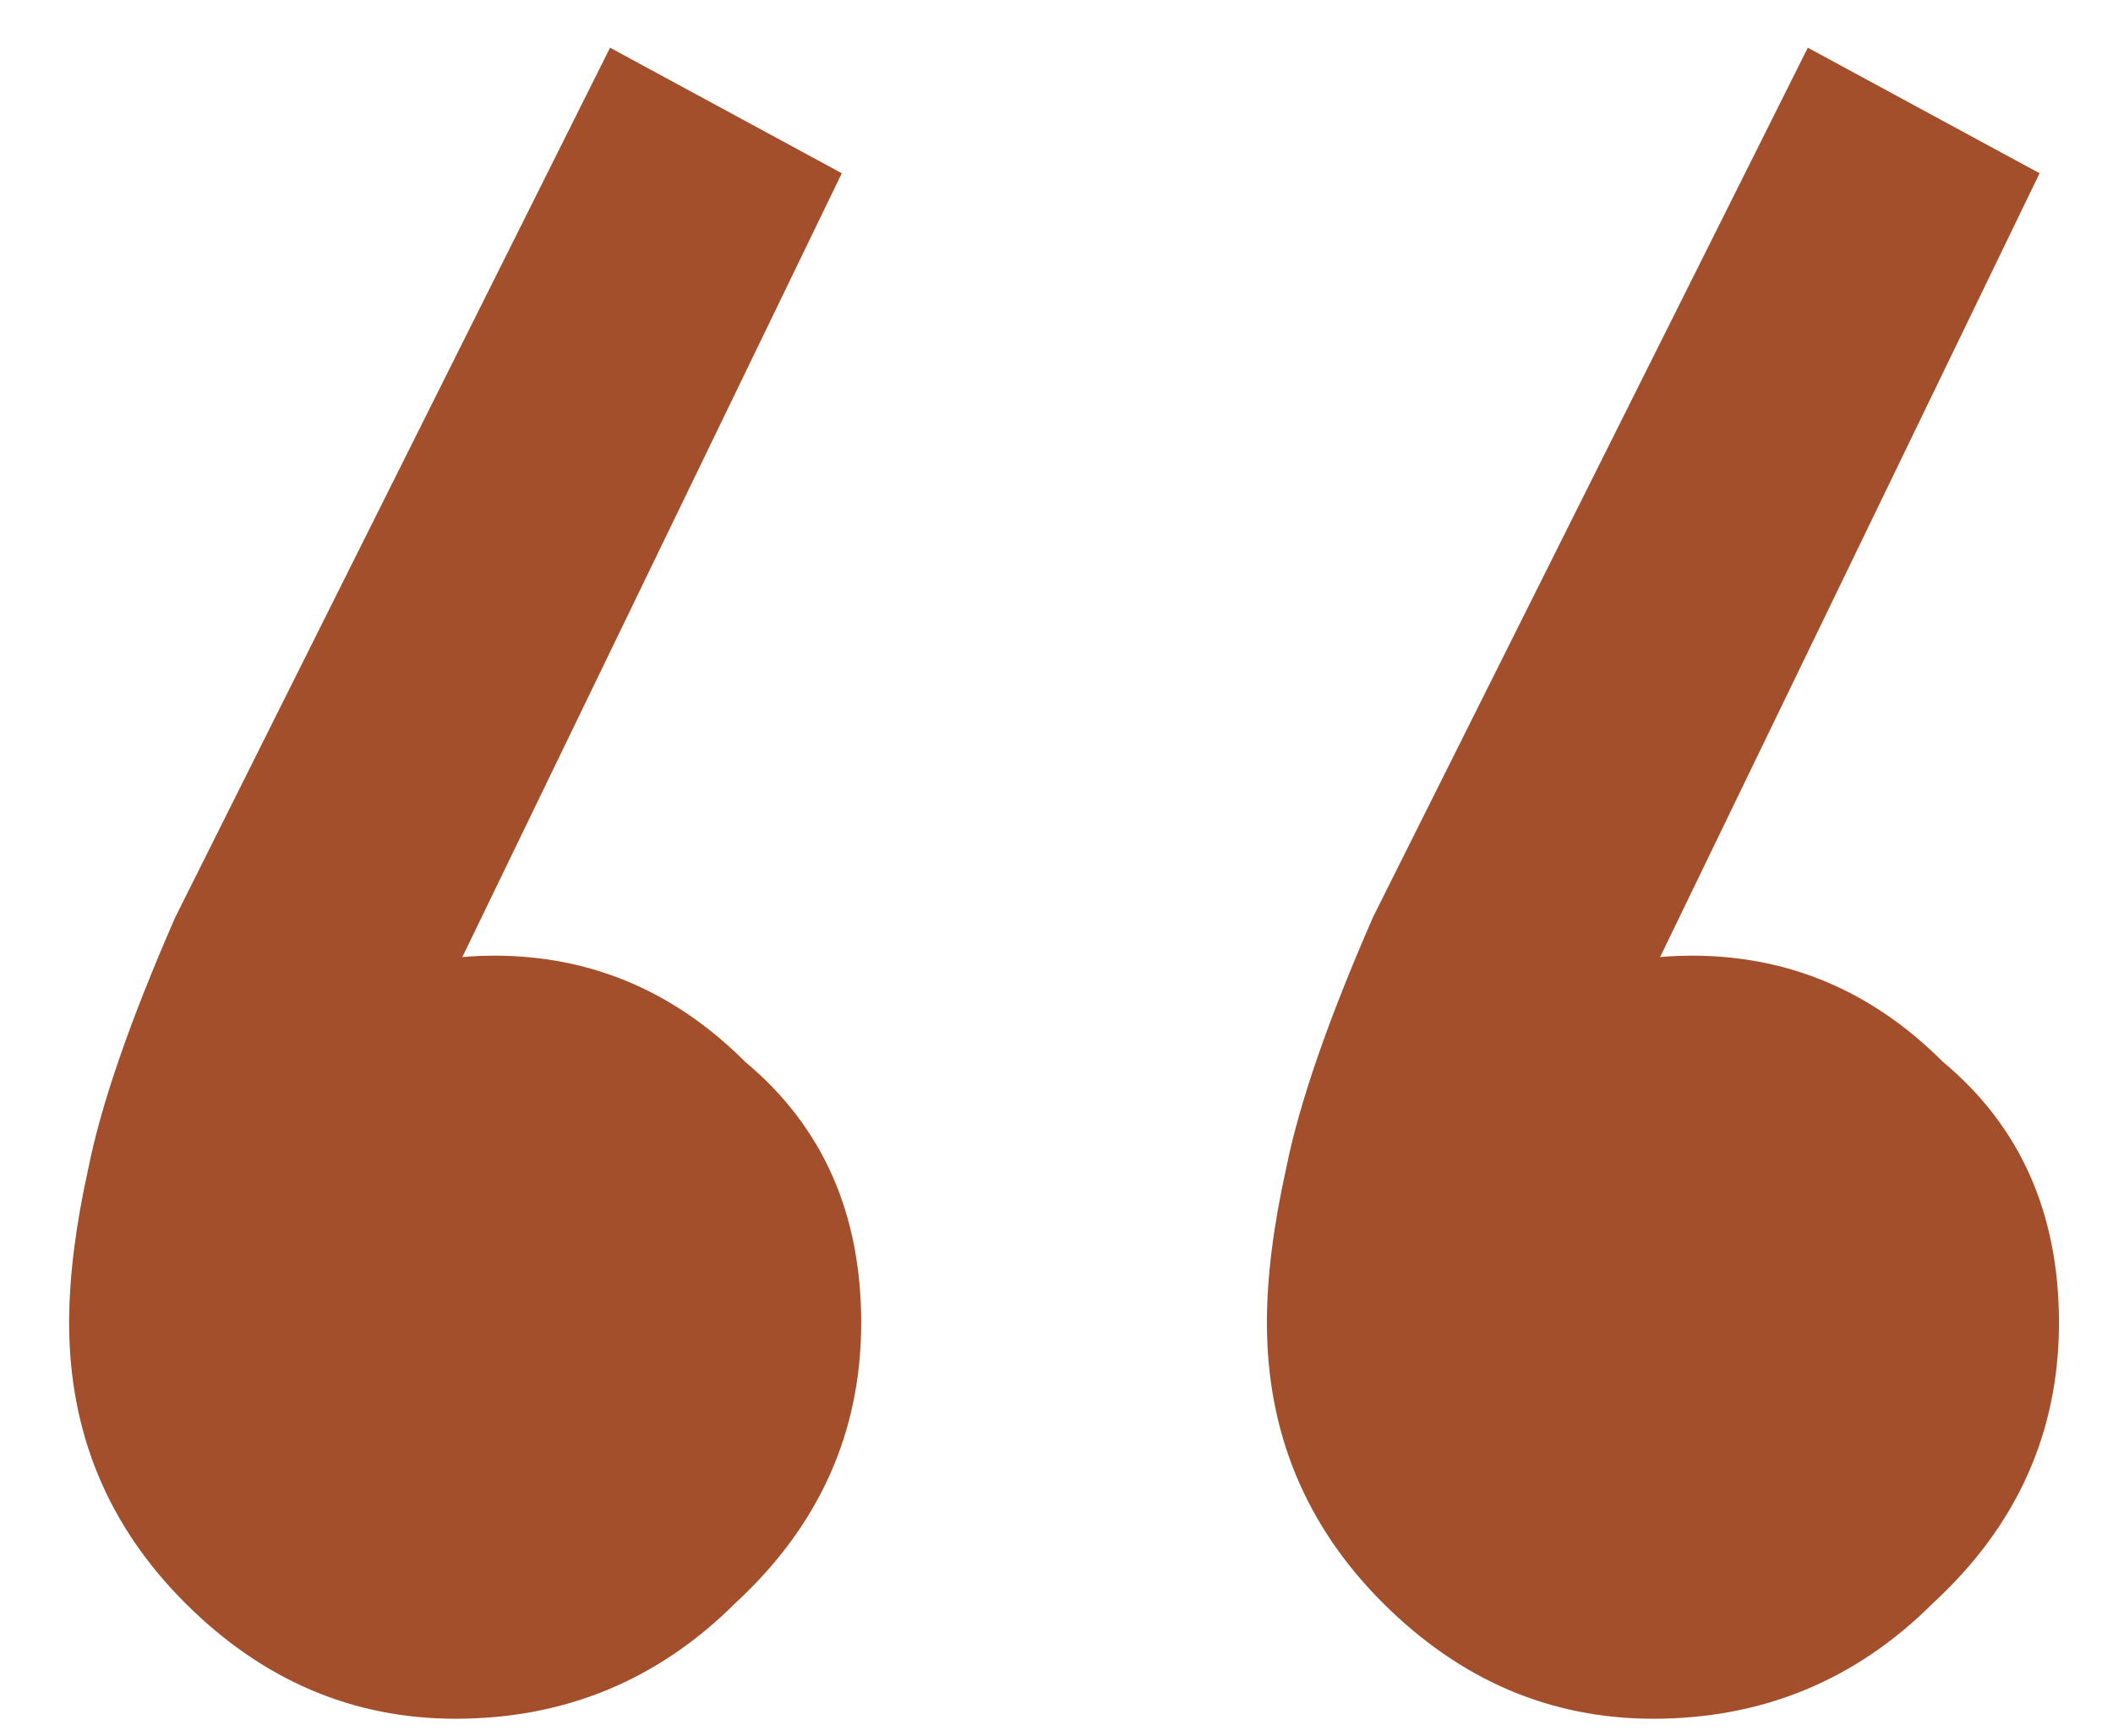
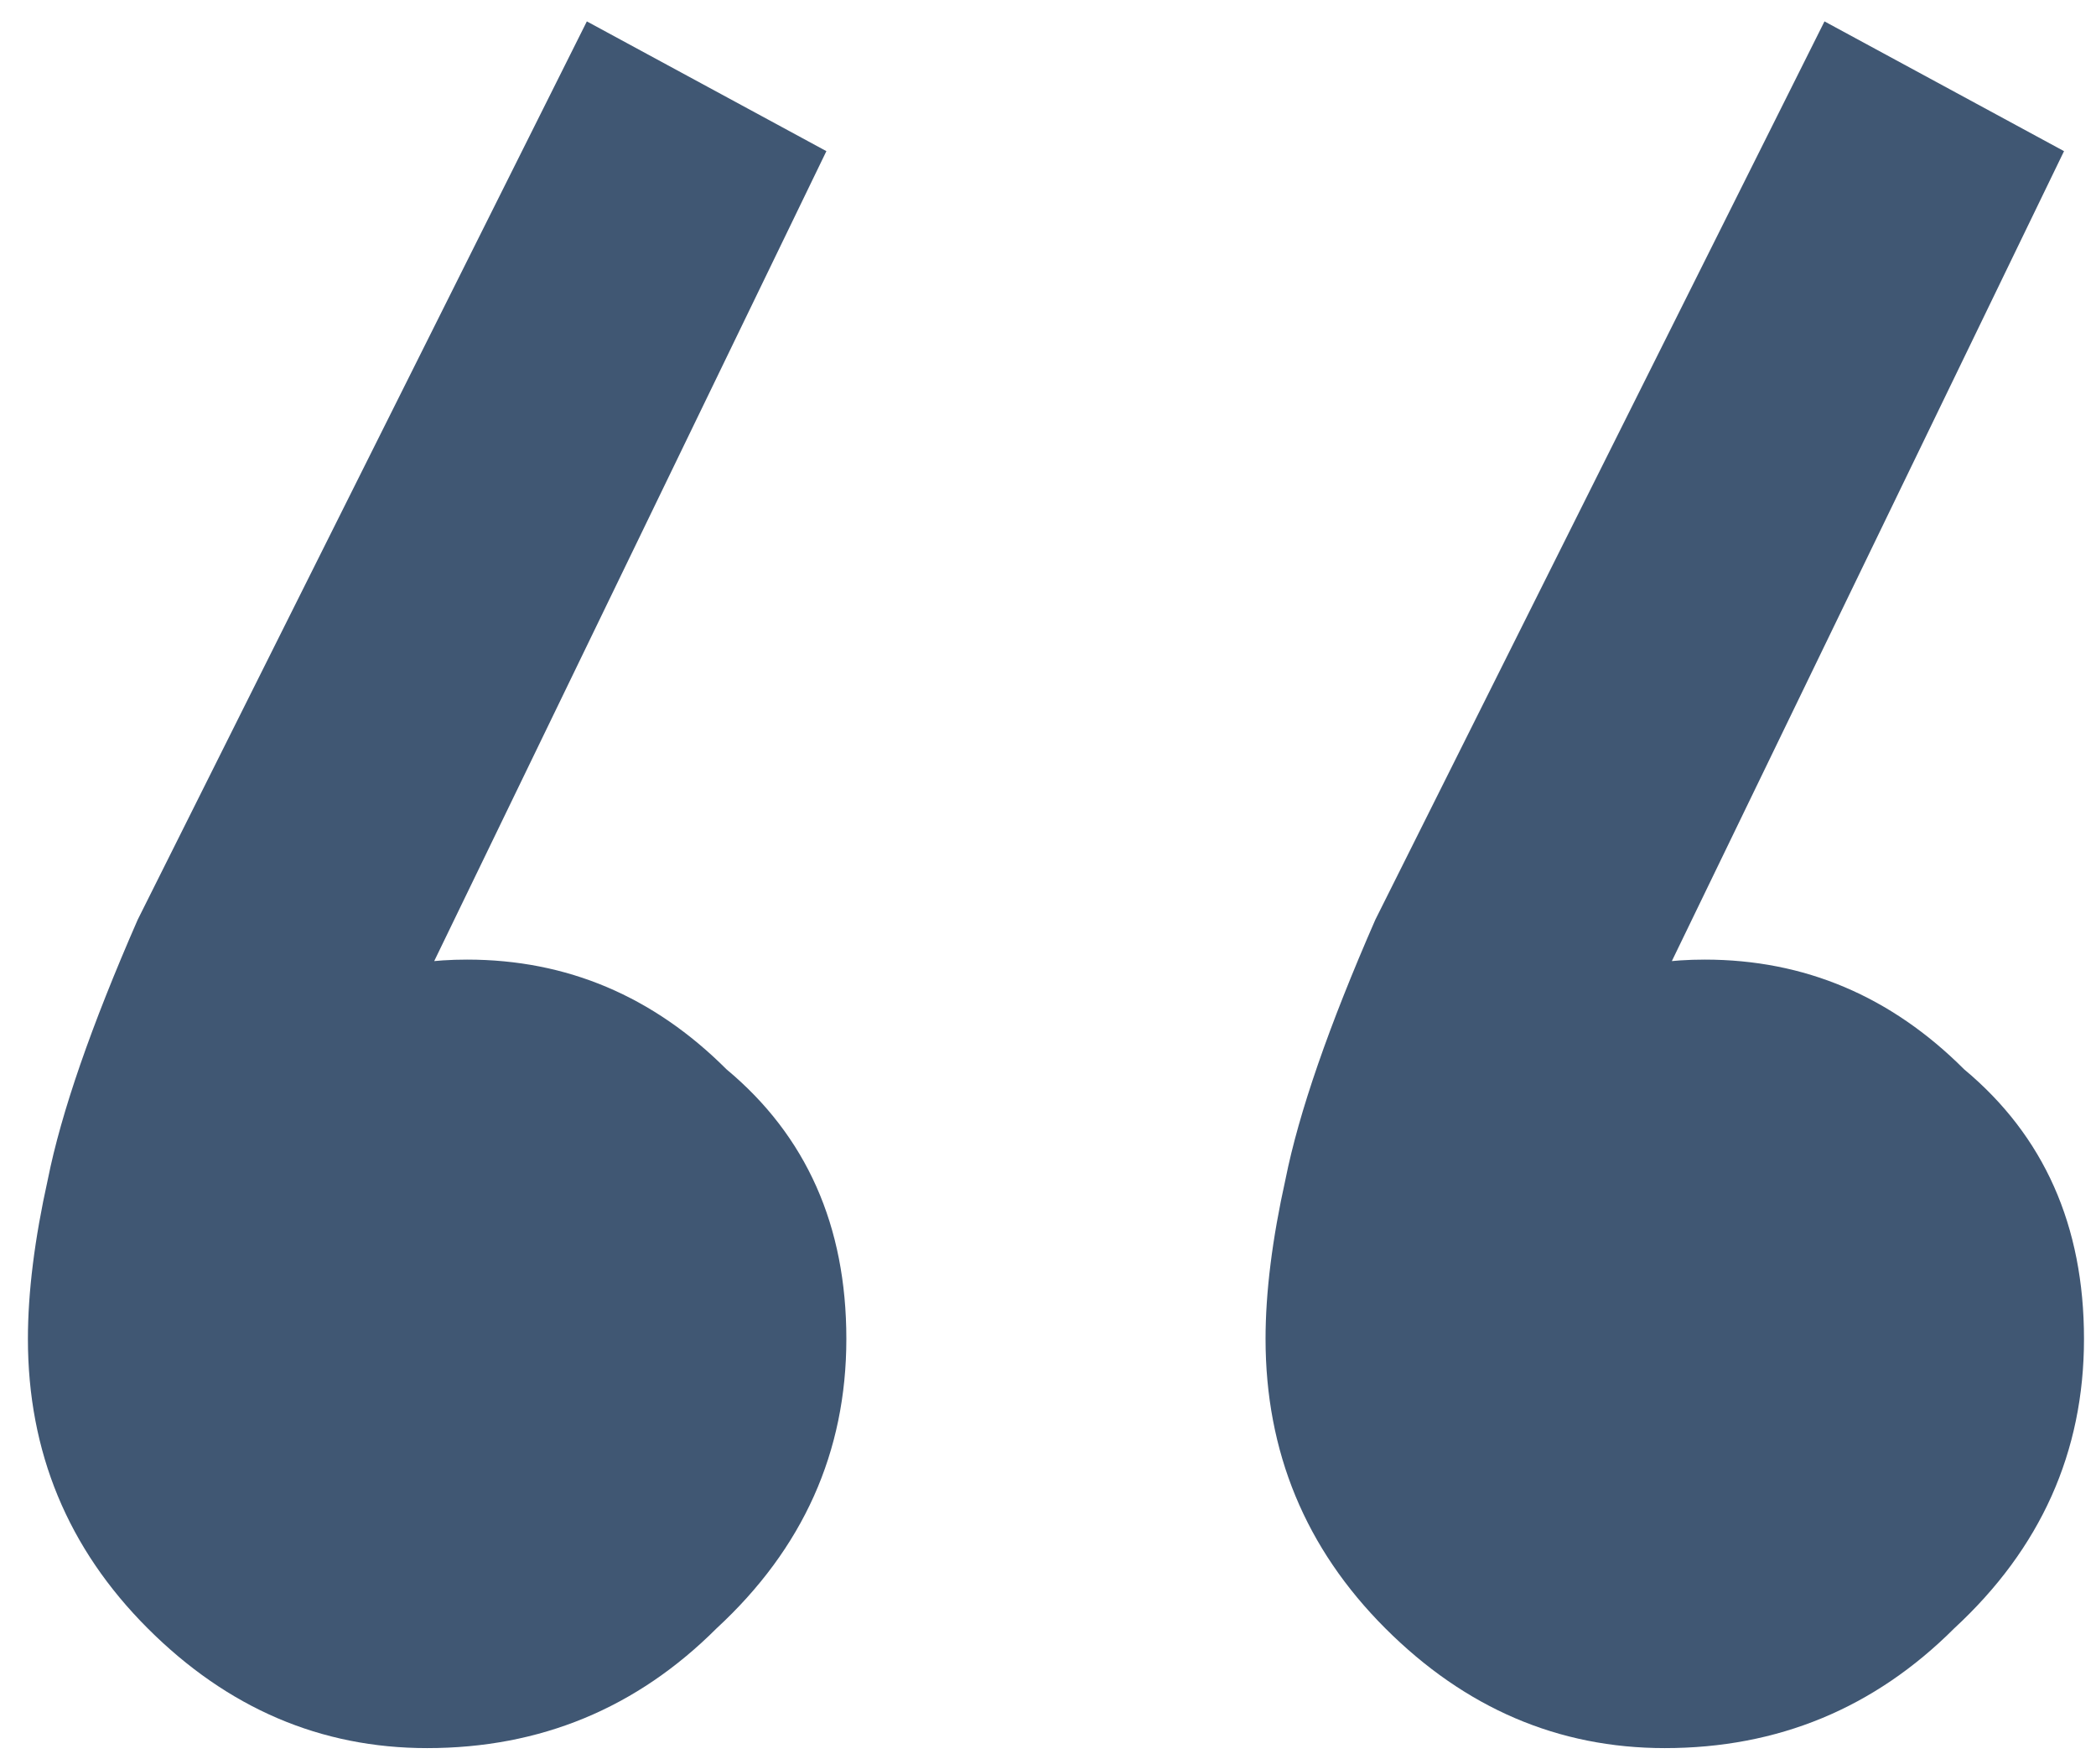
- <svg xmlns="http://www.w3.org/2000/svg" width="28" height="23" viewBox="0 0 28 23" fill="none">
-   <path d="M11.155 2.296L5.268 14.456L3.475 14.712C3.646 14.115 3.987 13.645 4.5 13.304C5.011 12.877 5.694 12.664 6.548 12.664C7.827 12.664 8.937 13.133 9.876 14.072C10.899 14.925 11.412 16.077 11.412 17.528C11.412 18.979 10.857 20.216 9.748 21.24C8.723 22.264 7.486 22.776 6.035 22.776C4.67 22.776 3.475 22.264 2.451 21.24C1.427 20.216 0.916 18.979 0.916 17.528C0.916 16.931 1.001 16.248 1.171 15.48C1.342 14.627 1.726 13.517 2.324 12.152L8.084 0.632L11.155 2.296ZM27.027 2.296L21.14 14.456L19.348 14.712C19.518 14.115 19.86 13.645 20.372 13.304C20.884 12.877 21.566 12.664 22.419 12.664C23.7 12.664 24.809 13.133 25.747 14.072C26.771 14.925 27.284 16.077 27.284 17.528C27.284 18.979 26.729 20.216 25.619 21.24C24.596 22.264 23.358 22.776 21.907 22.776C20.542 22.776 19.348 22.264 18.323 21.24C17.299 20.216 16.788 18.979 16.788 17.528C16.788 16.931 16.873 16.248 17.044 15.48C17.214 14.627 17.598 13.517 18.195 12.152L23.956 0.632L27.027 2.296Z" fill="#A34F2B" />
+ <svg xmlns="http://www.w3.org/2000/svg" width="63" height="53" viewBox="0 0 63 53" fill="none">
+   <path d="M24.839 4.543L11.039 33.043L6.839 33.643C7.239 32.243 8.039 31.143 9.239 30.343C10.439 29.343 12.039 28.843 14.039 28.843C17.039 28.843 19.639 29.943 21.839 32.143C24.239 34.143 25.439 36.843 25.439 40.243C25.439 43.643 24.139 46.543 21.539 48.943C19.139 51.343 16.239 52.543 12.839 52.543C9.639 52.543 6.839 51.343 4.439 48.943C2.039 46.543 0.839 43.643 0.839 40.243C0.839 38.843 1.039 37.243 1.439 35.443C1.839 33.443 2.739 30.843 4.139 27.643L17.639 0.643L24.839 4.543ZM62.039 4.543L48.239 33.043L44.039 33.643C44.439 32.243 45.239 31.143 46.439 30.343C47.639 29.343 49.239 28.843 51.239 28.843C54.239 28.843 56.839 29.943 59.039 32.143C61.439 34.143 62.639 36.843 62.639 40.243C62.639 43.643 61.339 46.543 58.739 48.943C56.339 51.343 53.439 52.543 50.039 52.543C46.839 52.543 44.039 51.343 41.639 48.943C39.239 46.543 38.039 43.643 38.039 40.243C38.039 38.843 38.239 37.243 38.639 35.443C39.039 33.443 39.939 30.843 41.339 27.643L54.839 0.643L62.039 4.543Z" fill="#405773" />
</svg>
